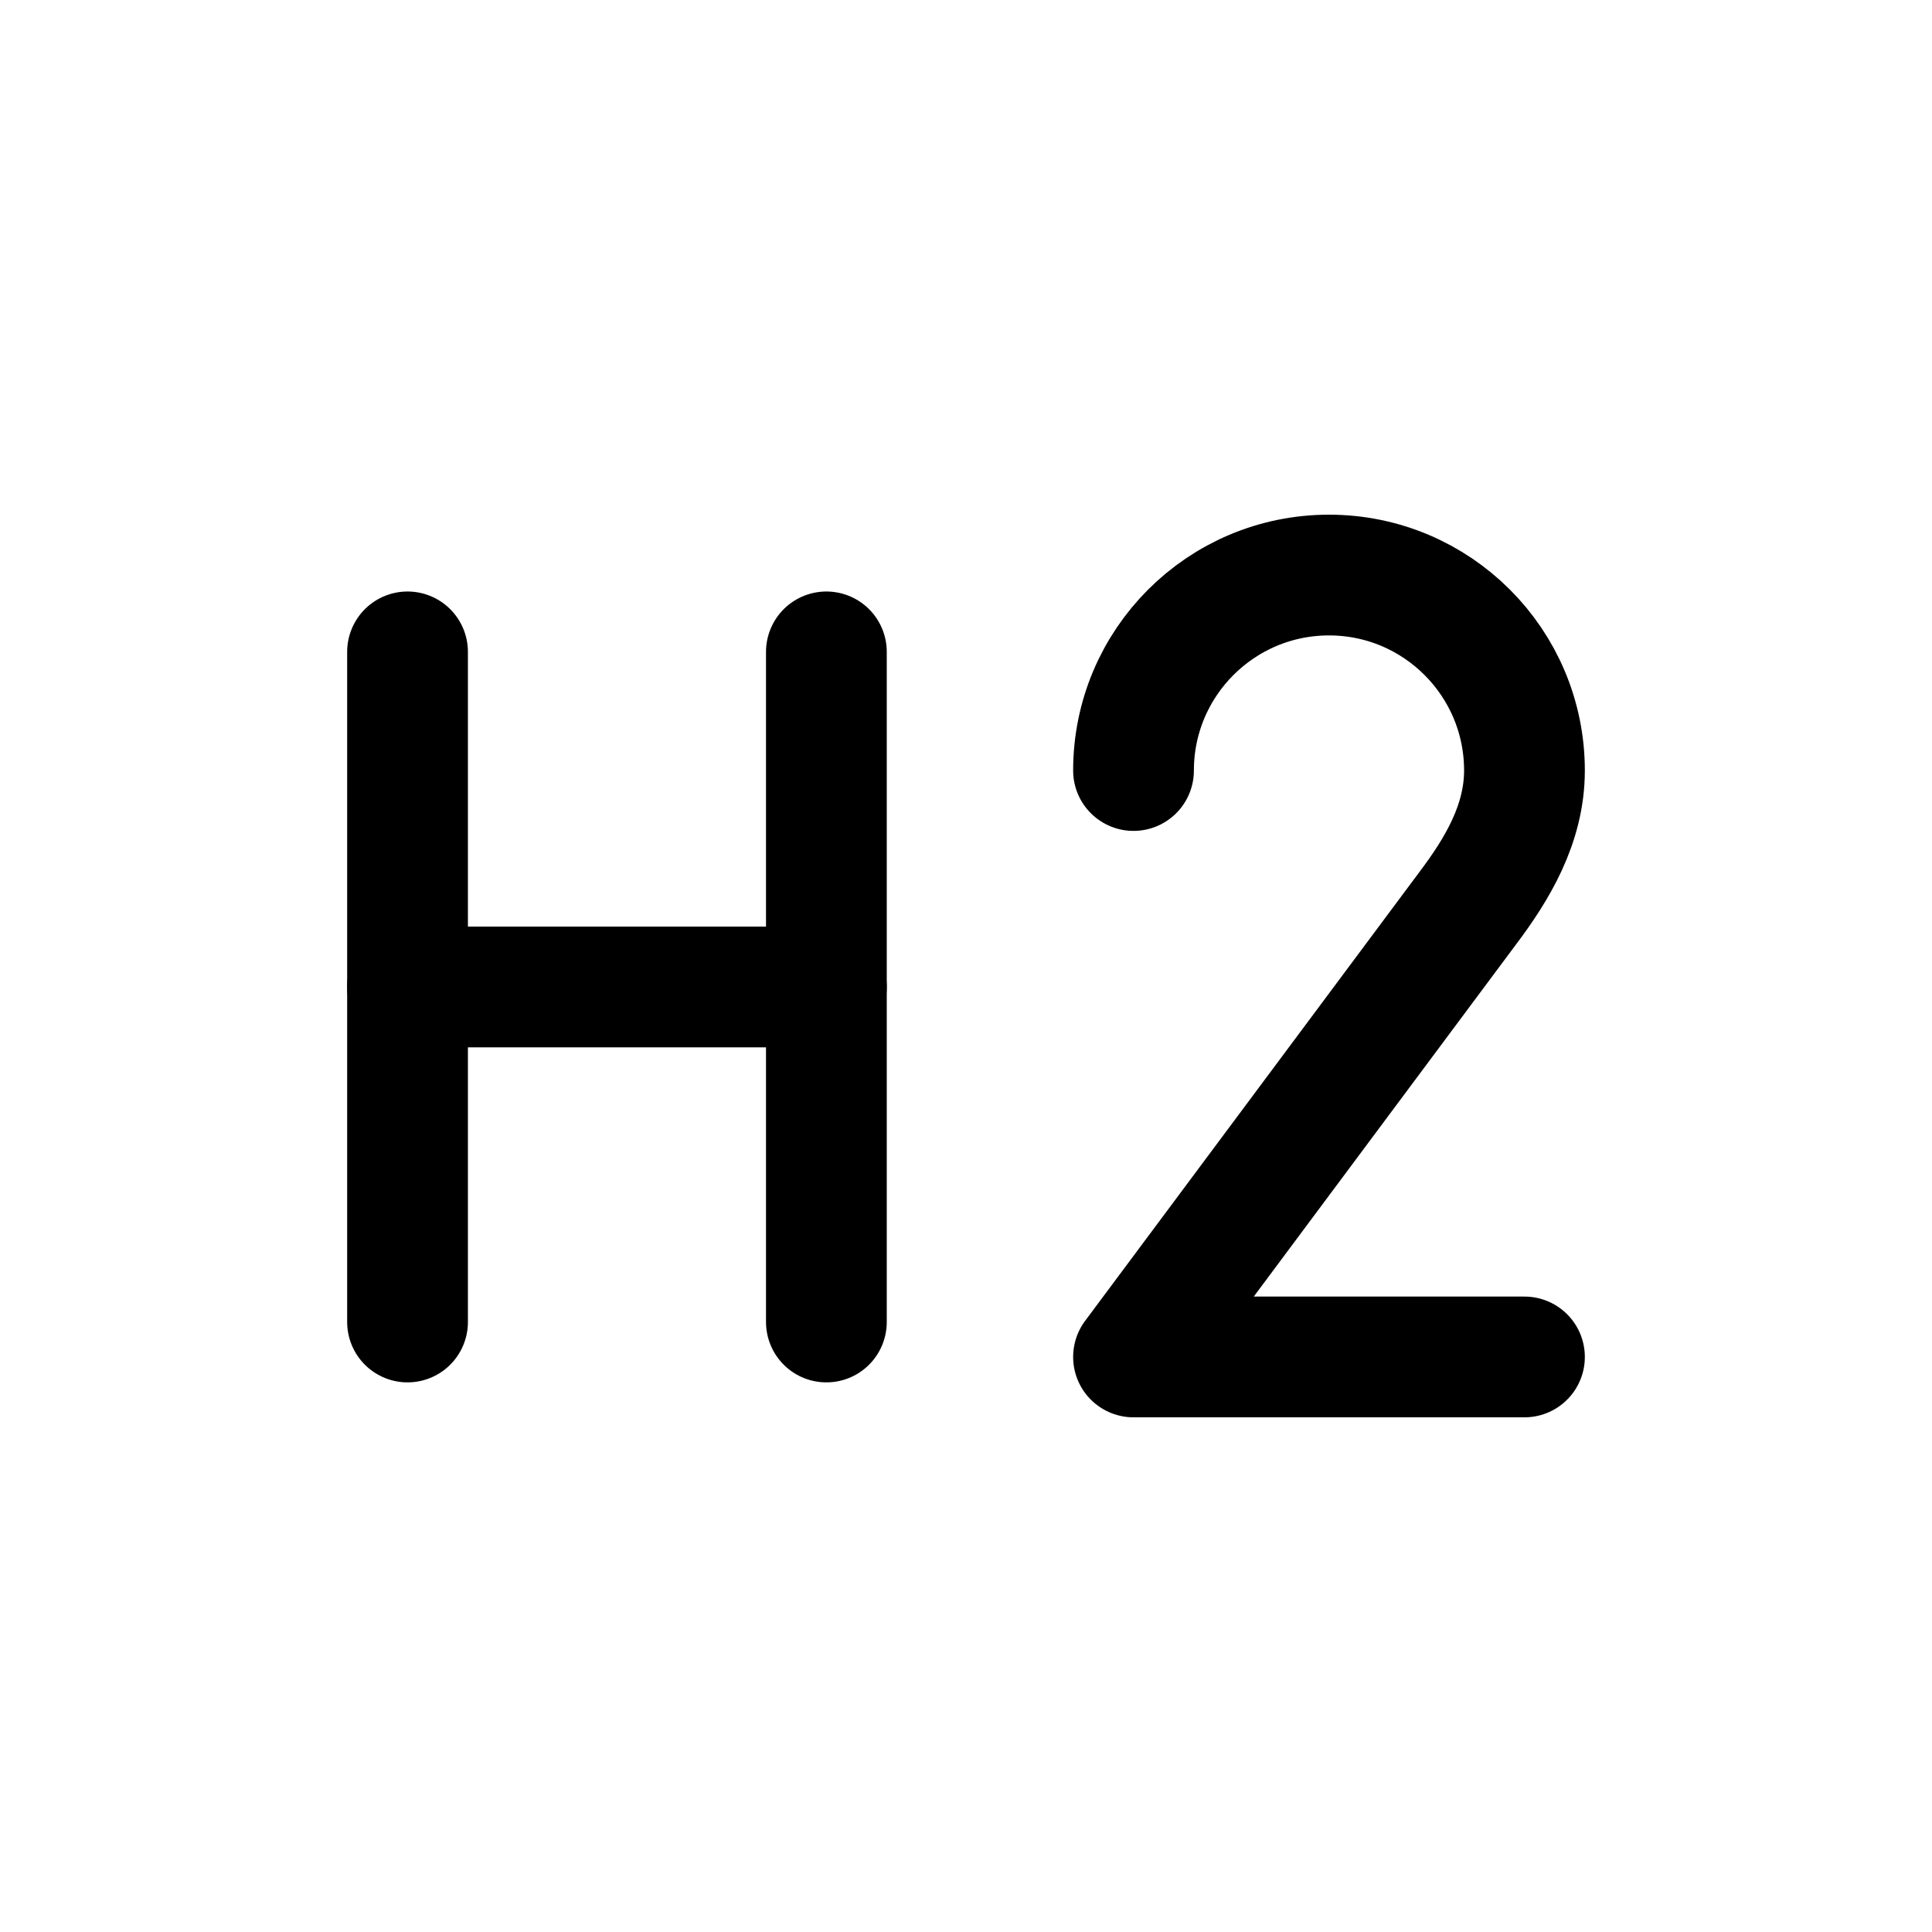
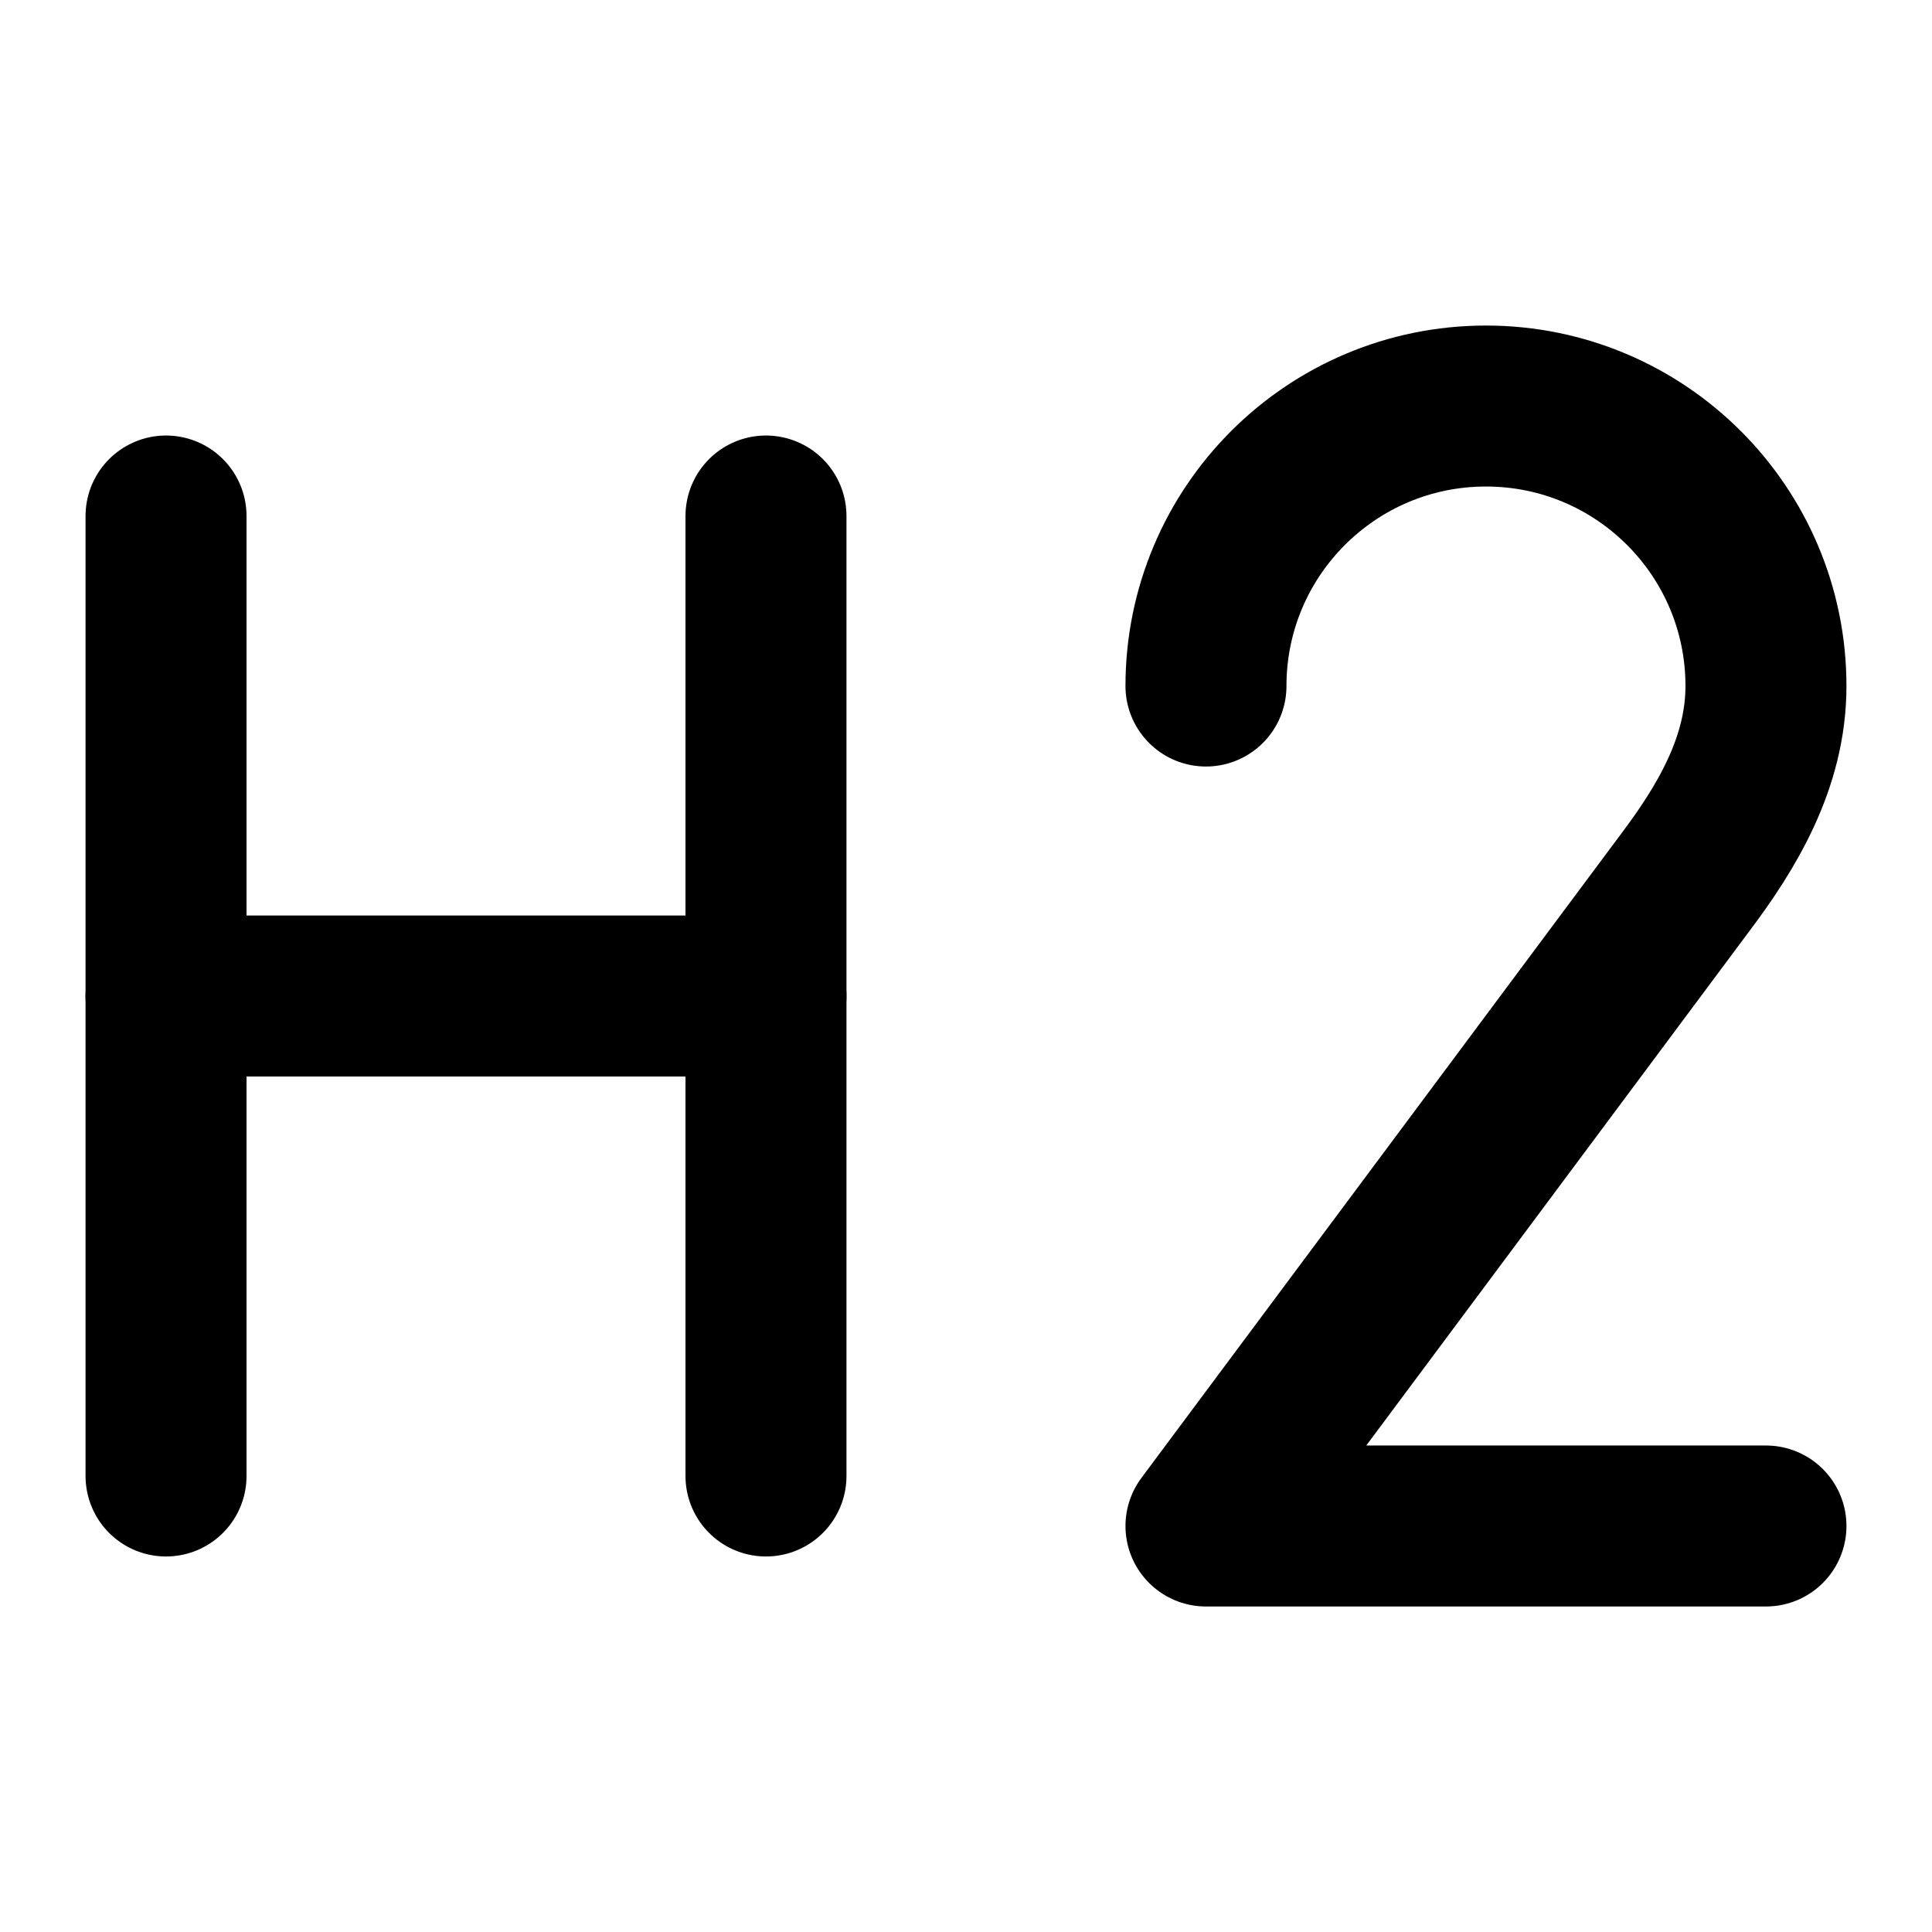
- <svg xmlns="http://www.w3.org/2000/svg" viewBox="-5 -5 34 34" width="96" height="96" fill="none" stroke="#000000" stroke-width="2.125" stroke-linecap="round" stroke-linejoin="round">
-   <path d="M9.543 6.472 L9.543 18.265" />
-   <path d="M2.172 12.369 L9.543 12.369" />
-   <path d="M2.172 6.472 L2.172 18.265" />
-   <path d="M14.948 8.56 A3.44 3.44 0 1 1 21.828 8.56 C21.828 9.504 21.343 10.302 20.831 10.981 L14.948 18.88 H21.828" />
+ <svg xmlns="http://www.w3.org/2000/svg" viewBox="-5 -5 34 34" width="96" height="96" fill="none" stroke="#000000" stroke-width="2.833" stroke-linecap="round" stroke-linejoin="round">
+   <path d="M8.48 4.081 L8.48 20.975" />
+   <path d="M-2.078 12.528 L8.48 12.528" />
+   <path d="M-2.078 4.081 L-2.078 20.975" />
+   <path d="M16.223 7.073 A4.927 4.927 0 1 1 26.078 7.073 C26.078 8.425 25.383 9.567 24.65 10.54 L16.223 21.855 H26.078" />
</svg>
